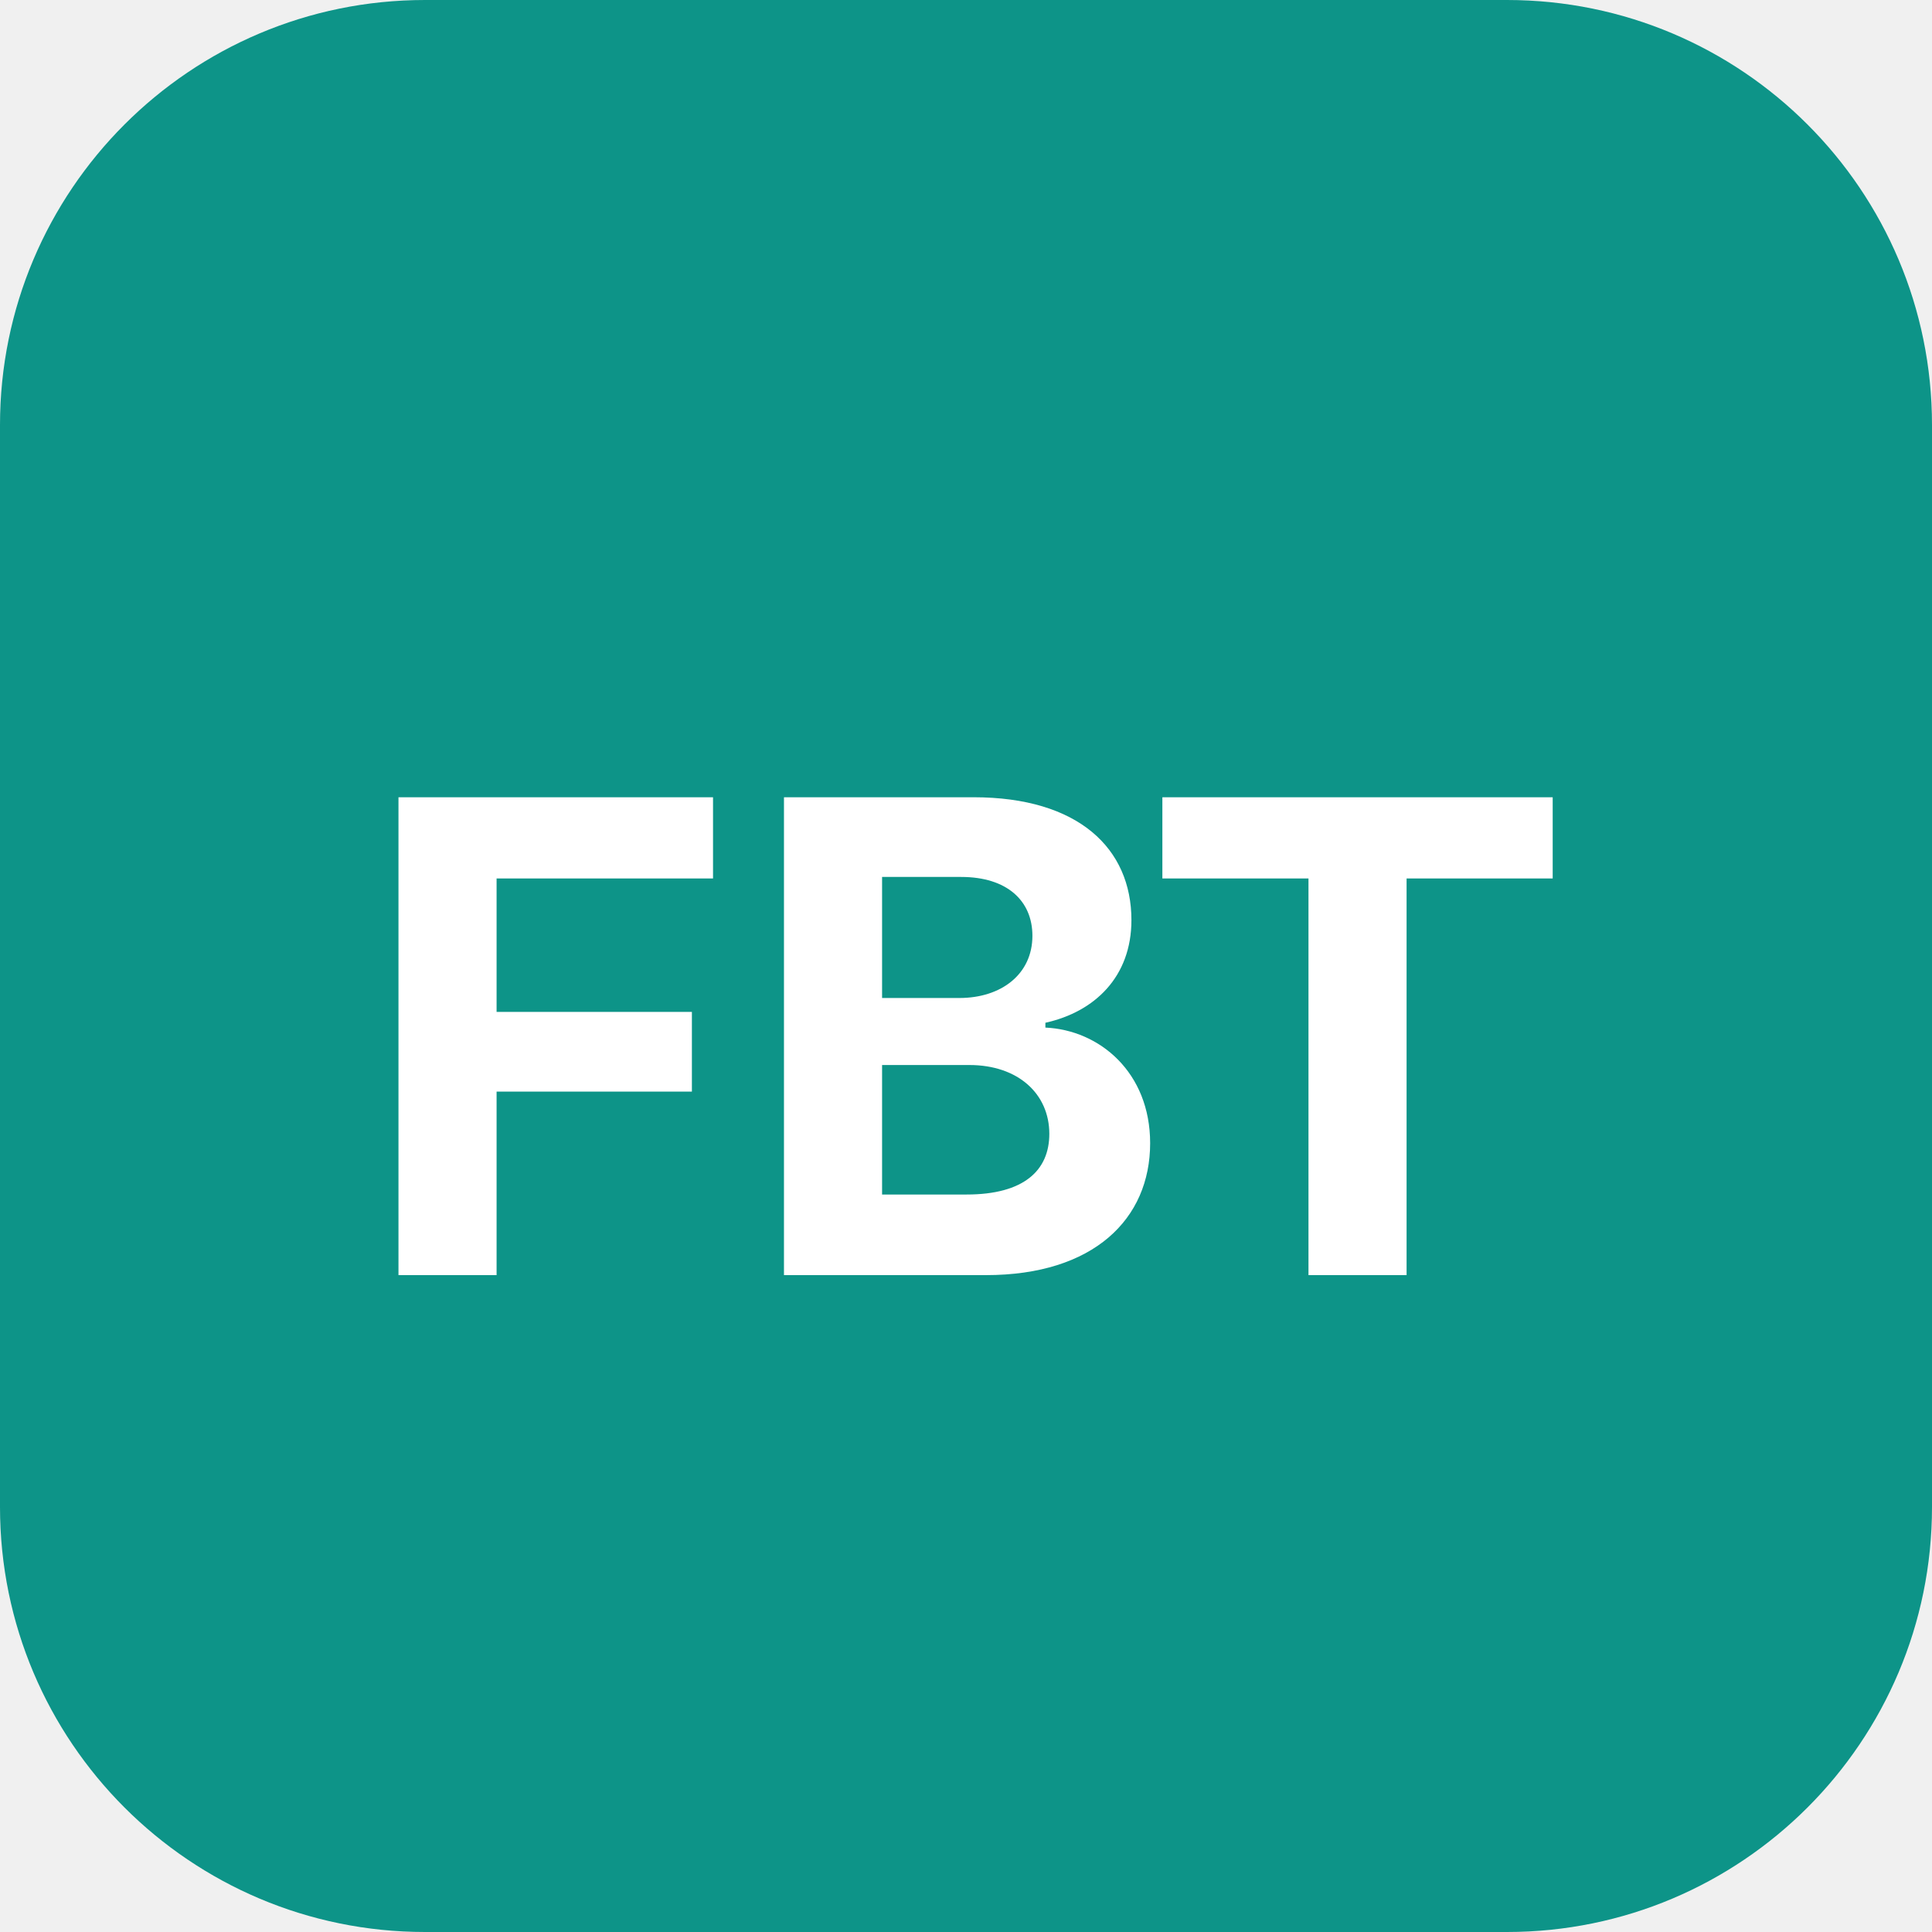
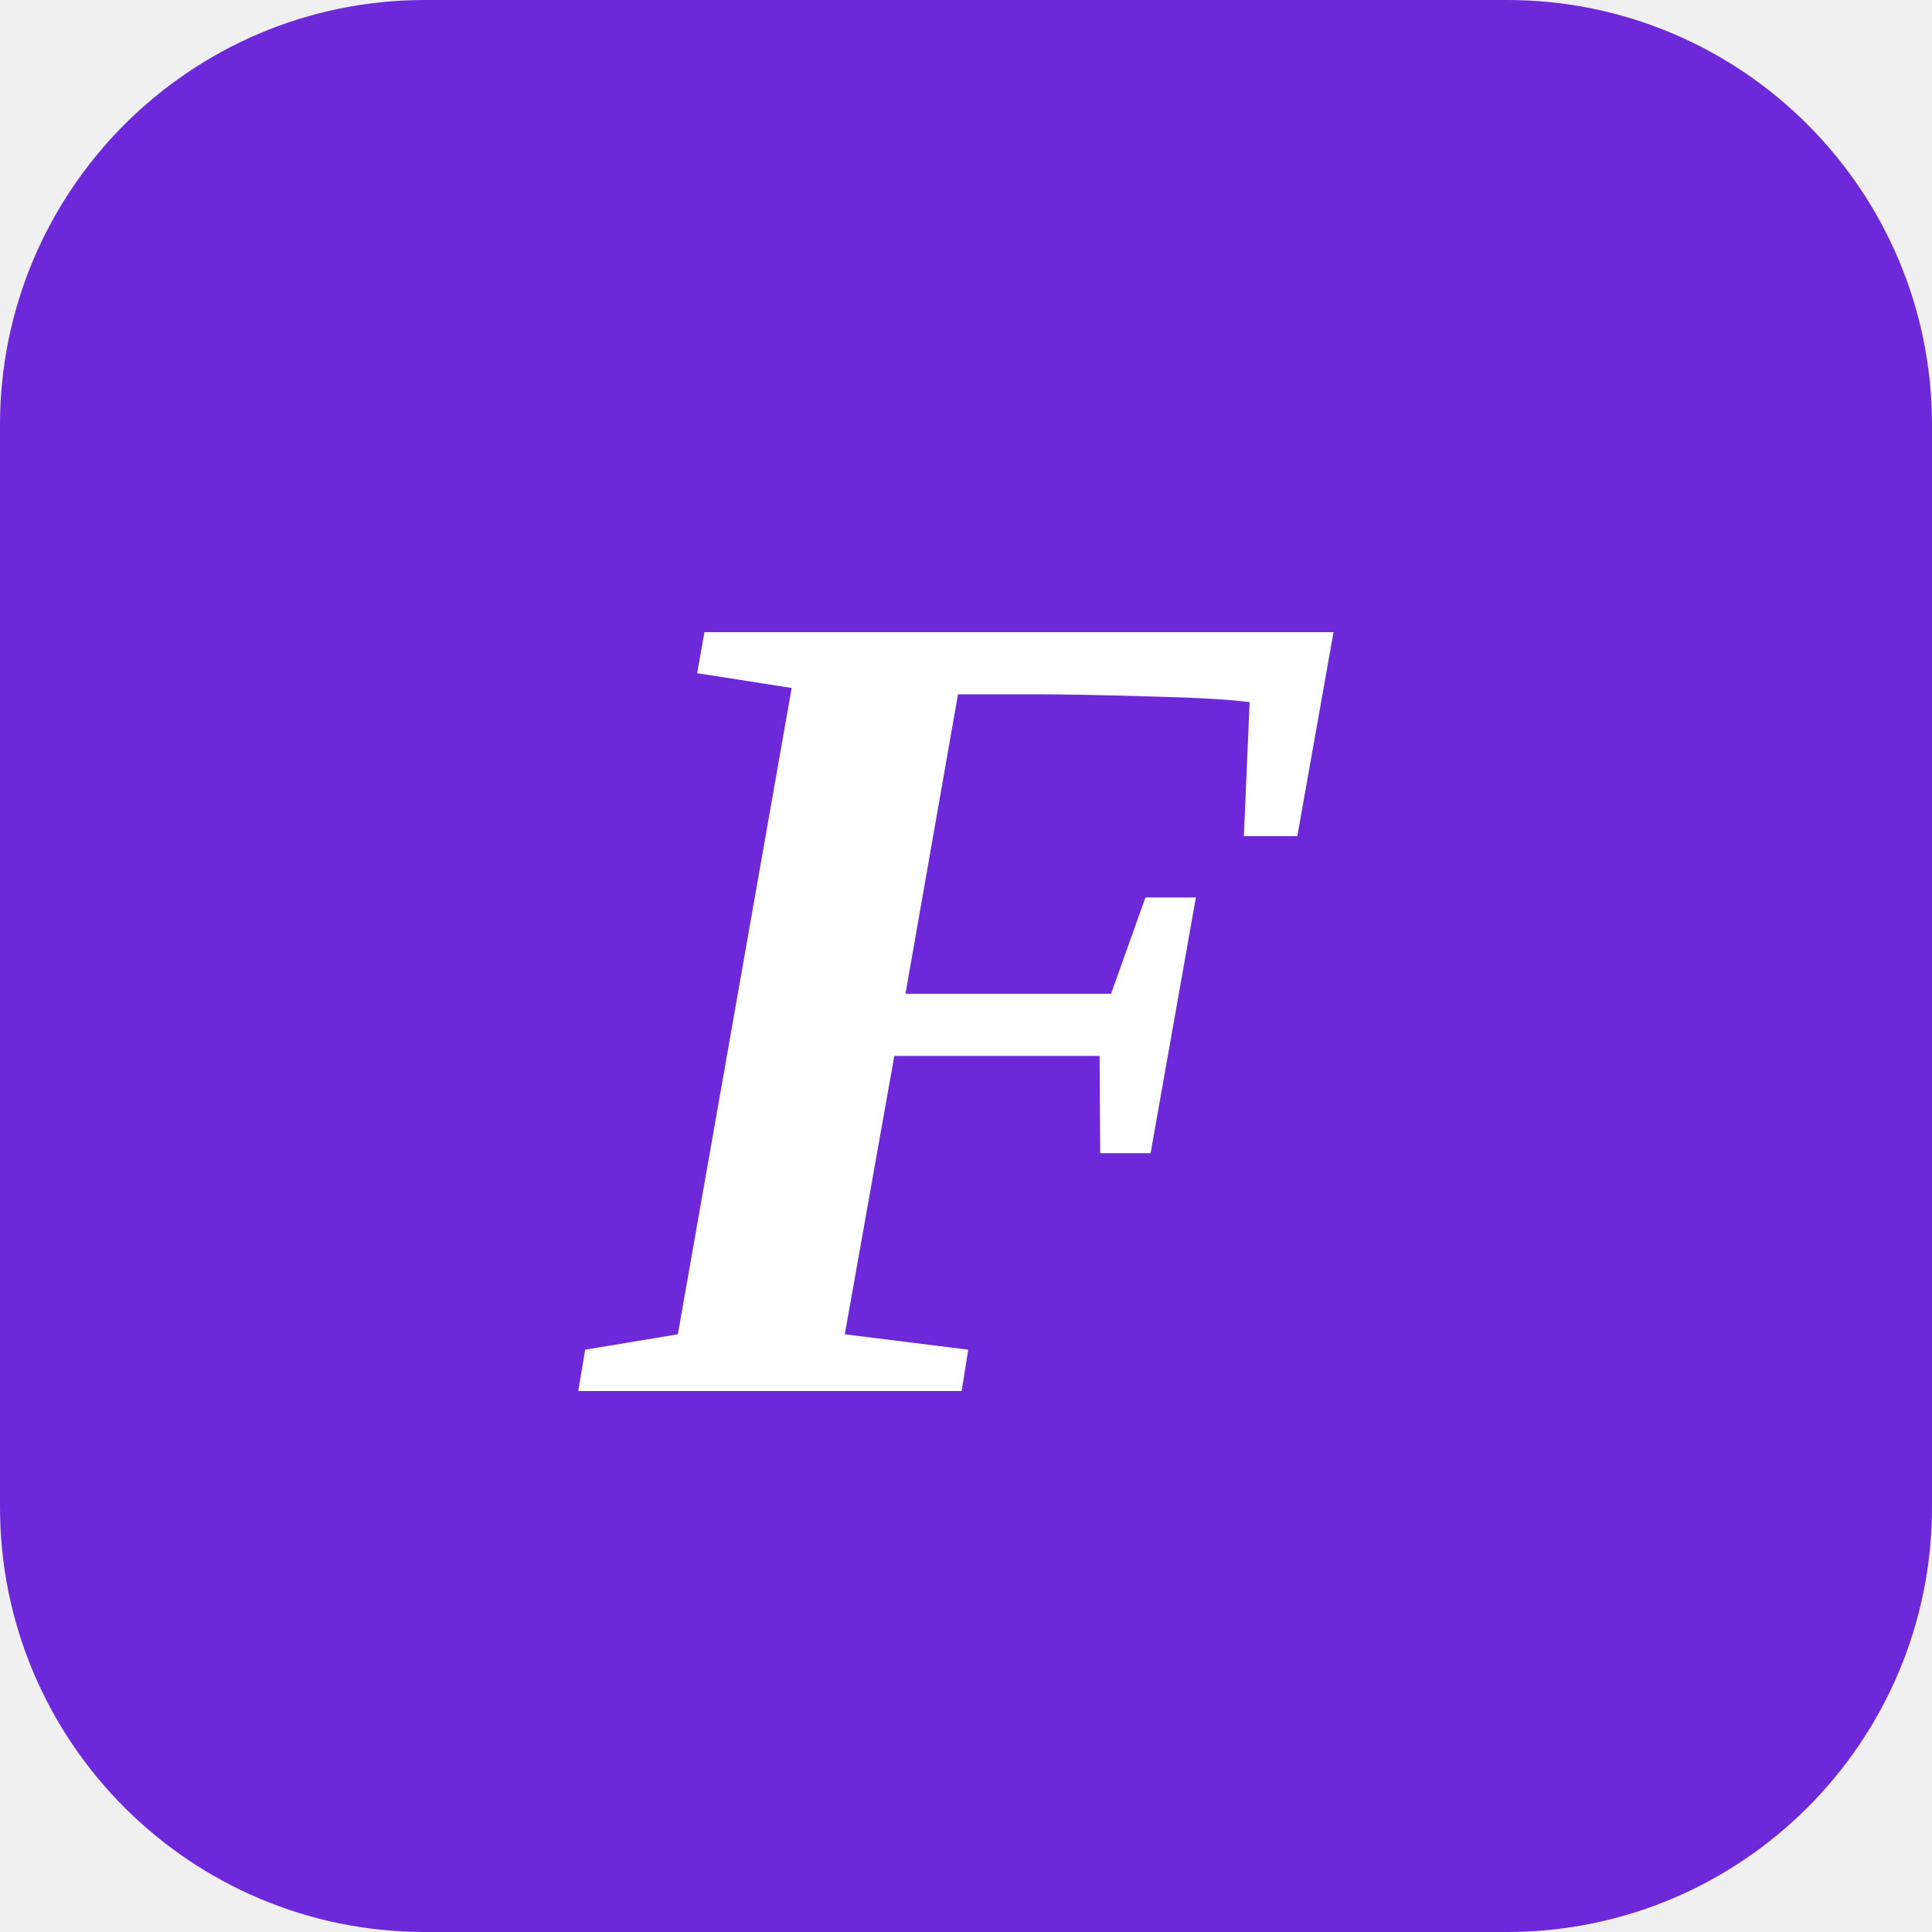
<svg xmlns="http://www.w3.org/2000/svg" viewBox="0 0 100 100">
-   <rect width="100" height="100" rx="22" fill="#0d9488" />
-   <text x="50" y="66" font-family="Inter, system-ui, sans-serif" font-size="34" font-weight="700" text-anchor="middle" fill="#ffffff">FBT</text>
+   <rect width="100" height="100" rx="22" fill="#6d28d9" />
+   <text x="50" y="72" font-family="Georgia, 'Times New Roman', serif" font-style="italic" font-size="60" font-weight="600" text-anchor="middle" fill="#ffffff">F</text>
</svg>
